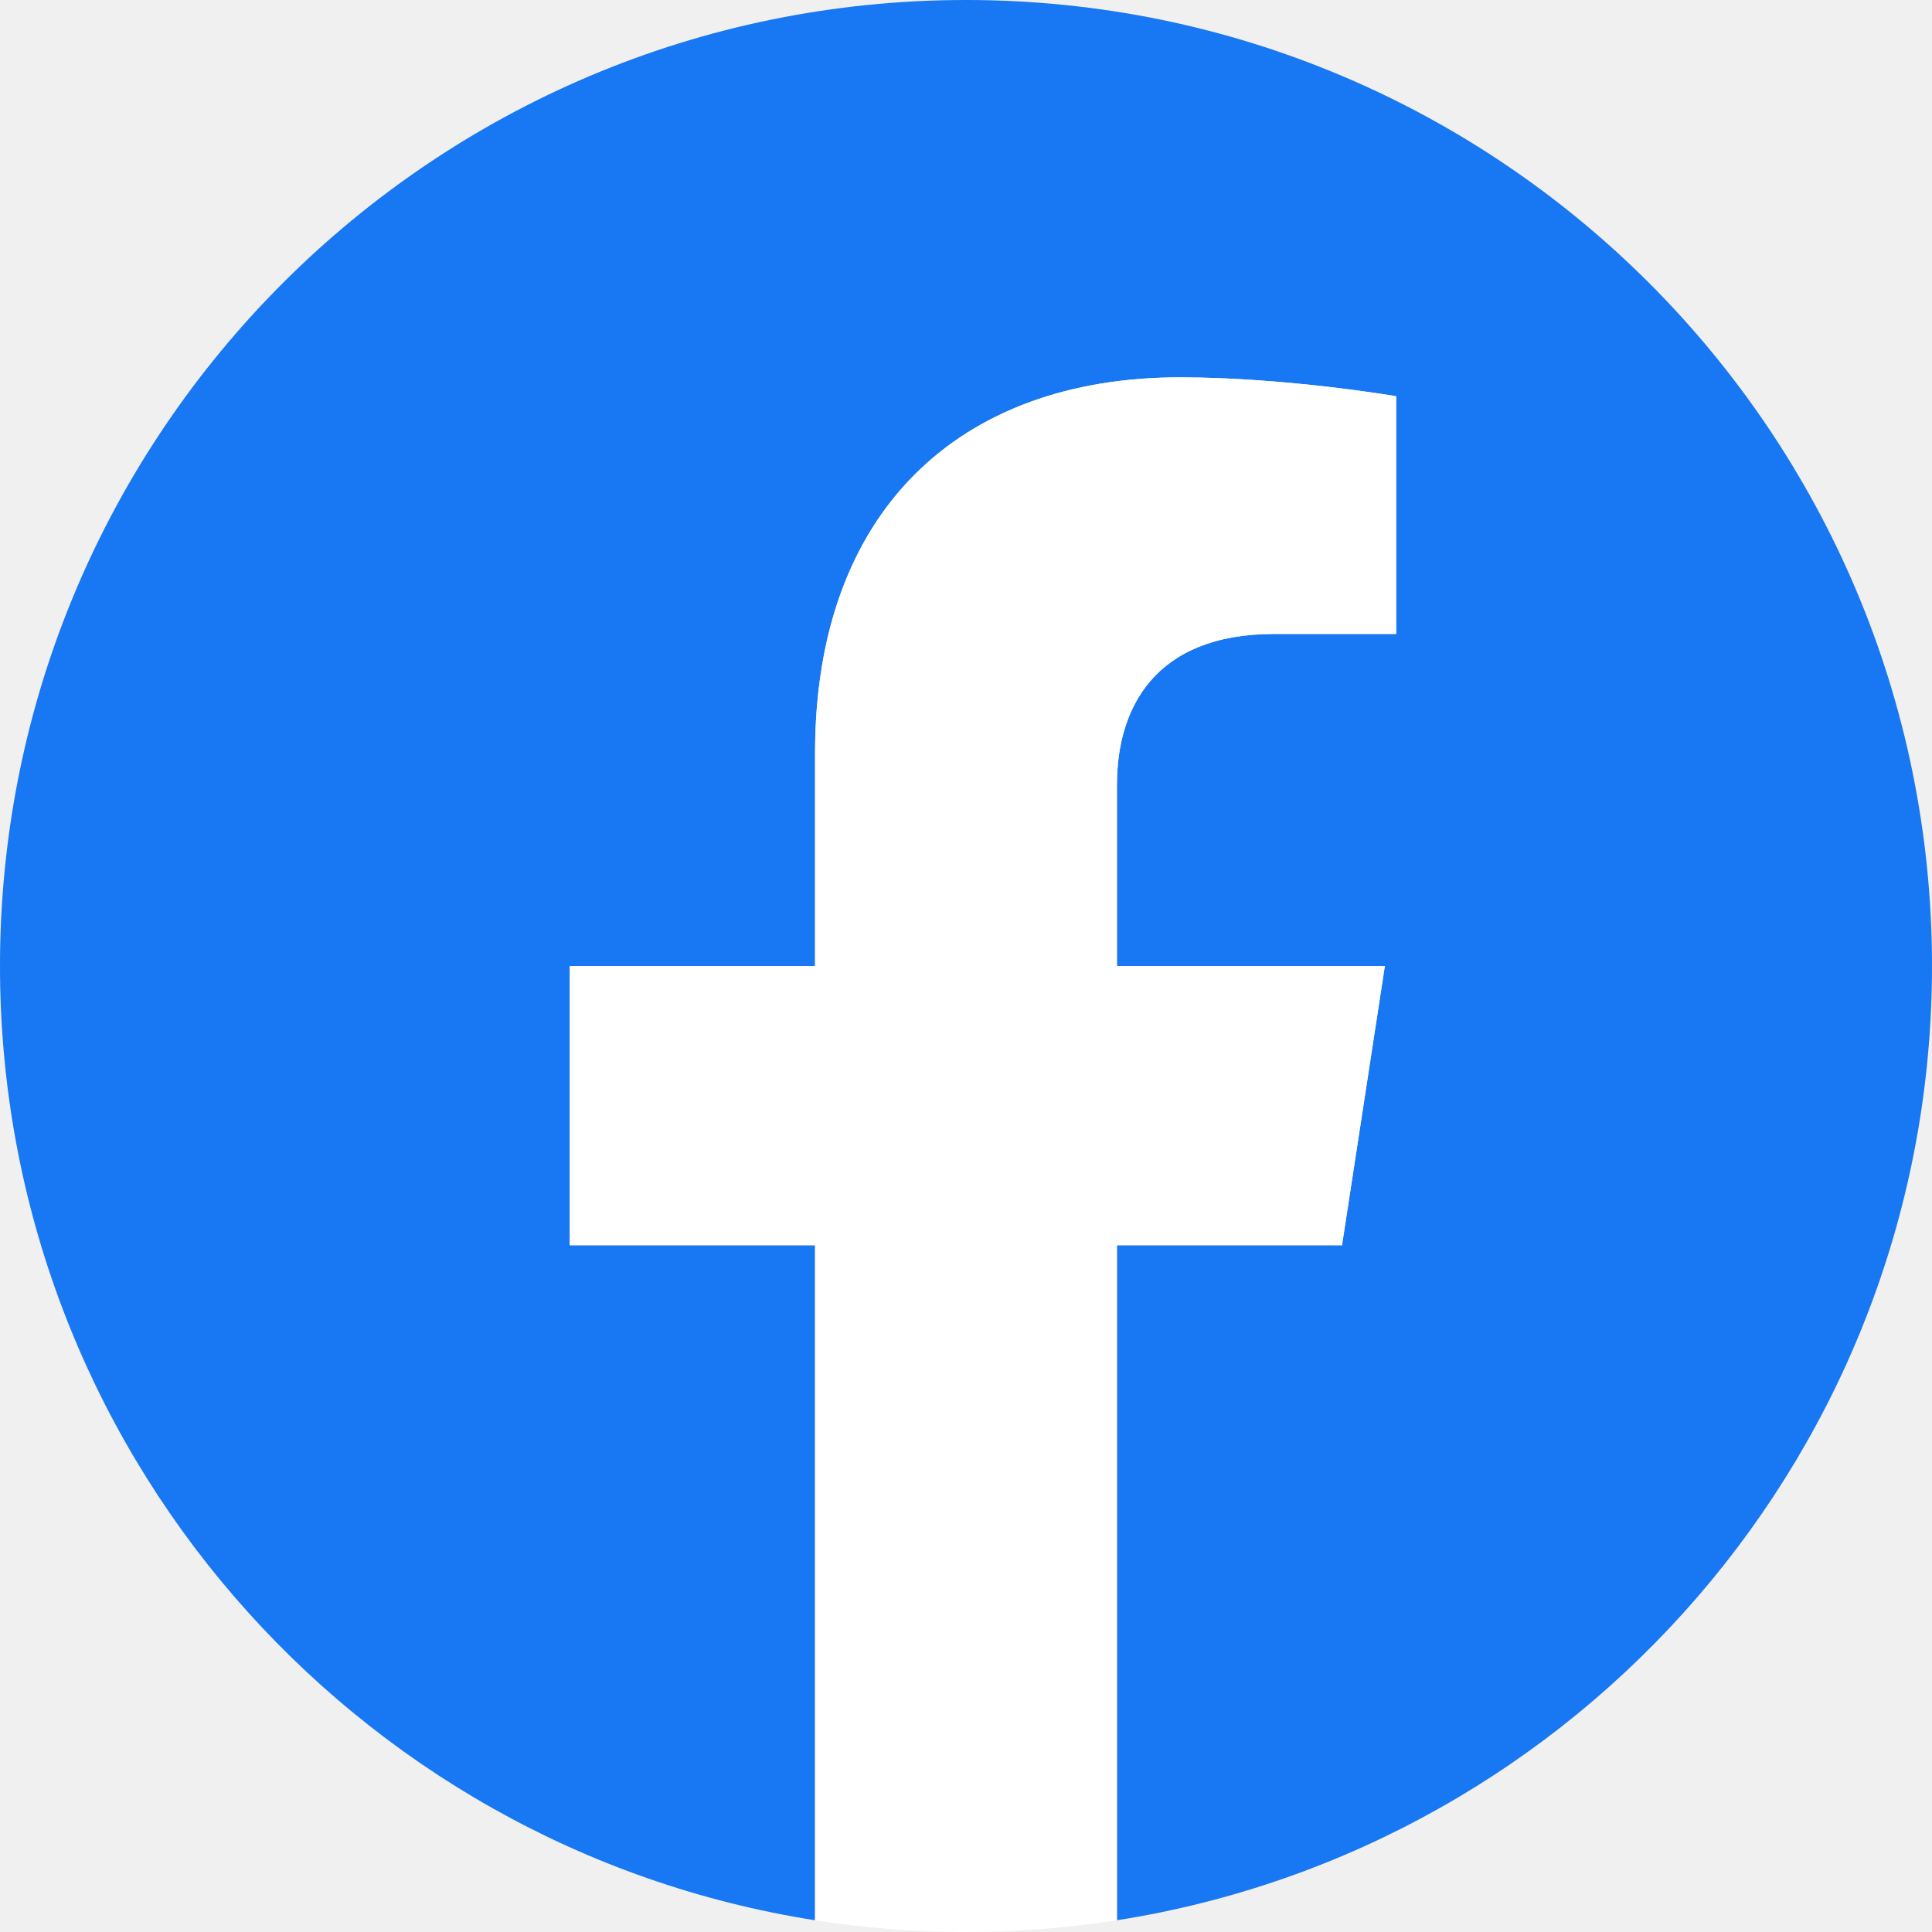
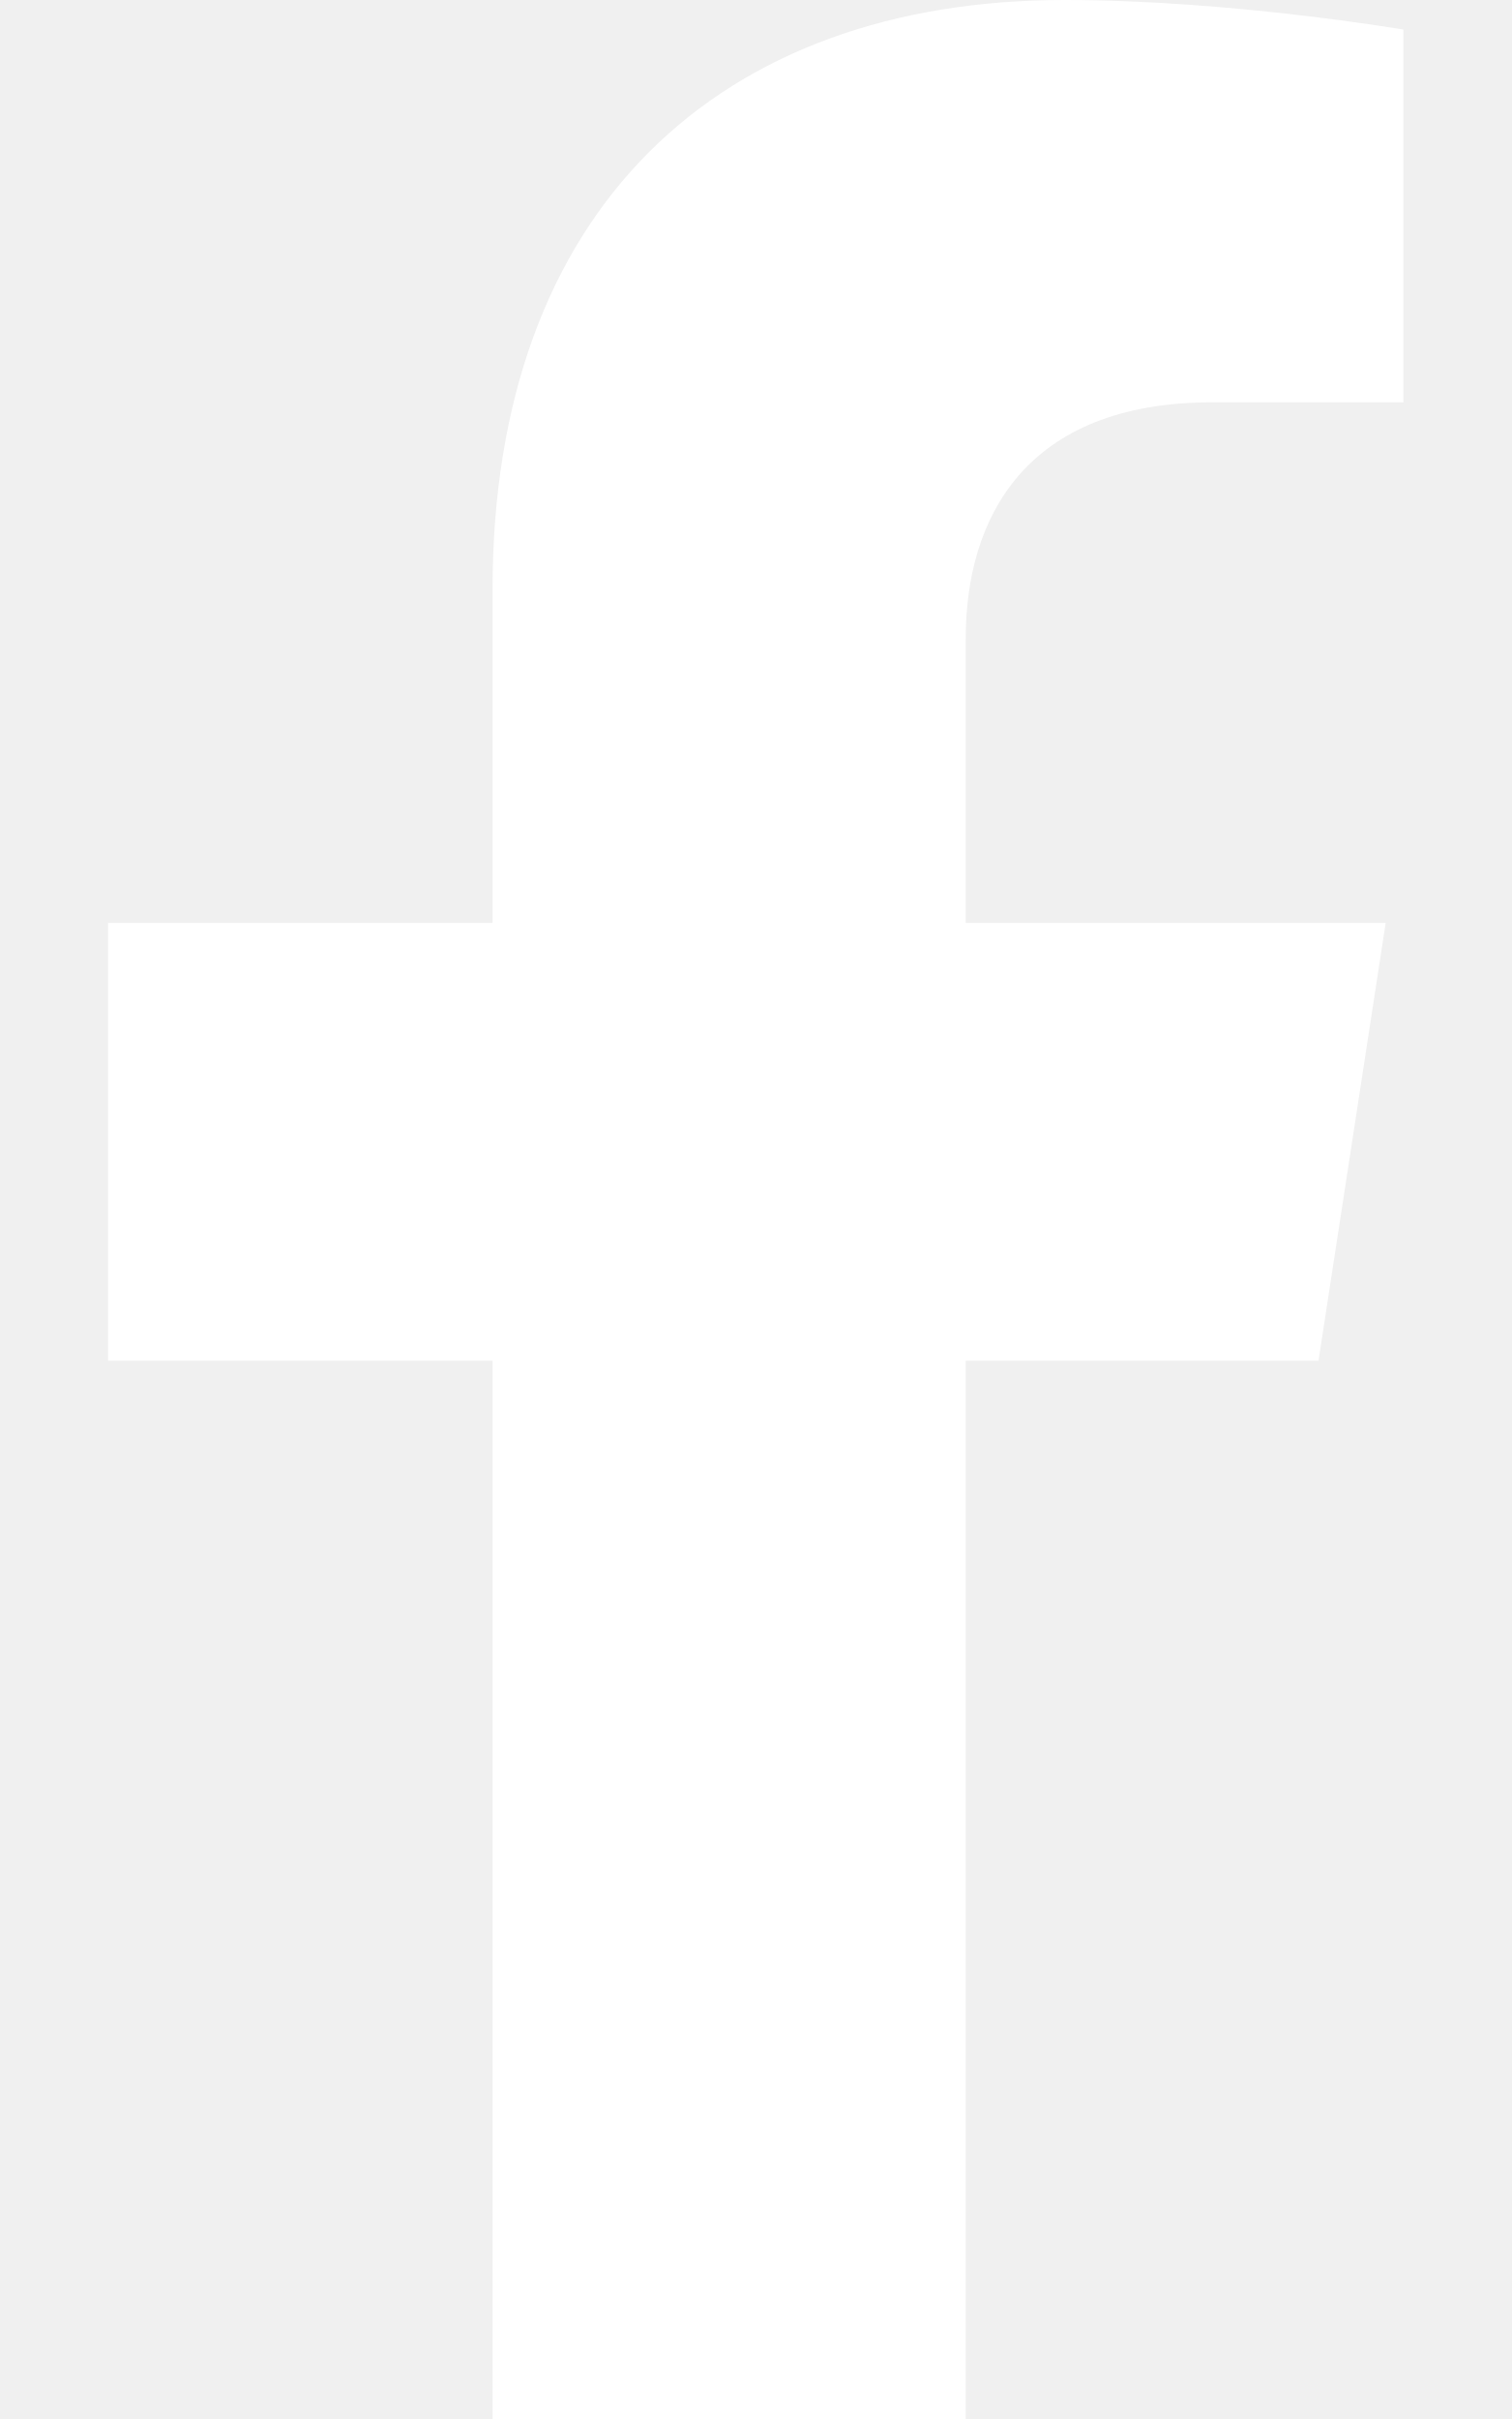
- <svg xmlns="http://www.w3.org/2000/svg" viewBox="0 0 1024 1024" id="facebook">
-   <path fill="#1877f2" d="M1024,512C1024,229.23,794.77,0,512,0S0,229.23,0,512c0,255.554,187.231,467.37,432,505.778V660H302V512H432V399.2C432,270.88,508.439,200,625.389,200,681.408,200,740,210,740,210V336H675.437C611.835,336,592,375.467,592,415.957V512H734L711.3,660H592v357.778C836.769,979.37,1024,767.554,1024,512Z" />
-   <path fill="#fff" d="M711.3,660,734,512H592V415.957C592,375.467,611.835,336,675.437,336H740V210s-58.592-10-114.611-10C508.439,200,432,270.88,432,399.2V512H302V660H432v357.778a517.396,517.396,0,0,0,160,0V660Z" />
+ <svg xmlns="http://www.w3.org/2000/svg" viewBox="0 0 320 512" fill="#fff">
+   <path d="M279.14 288l14.22-92.66h-88.91v-60.13c0-25.35 12.42-50.06 52.24-50.06h40.42V6.26S260.43 0 225.36 0c-73.22 0-121.08 44.38-121.08 124.72v70.62H22.89V288h81.39v224h100.17V288z" />
</svg>
